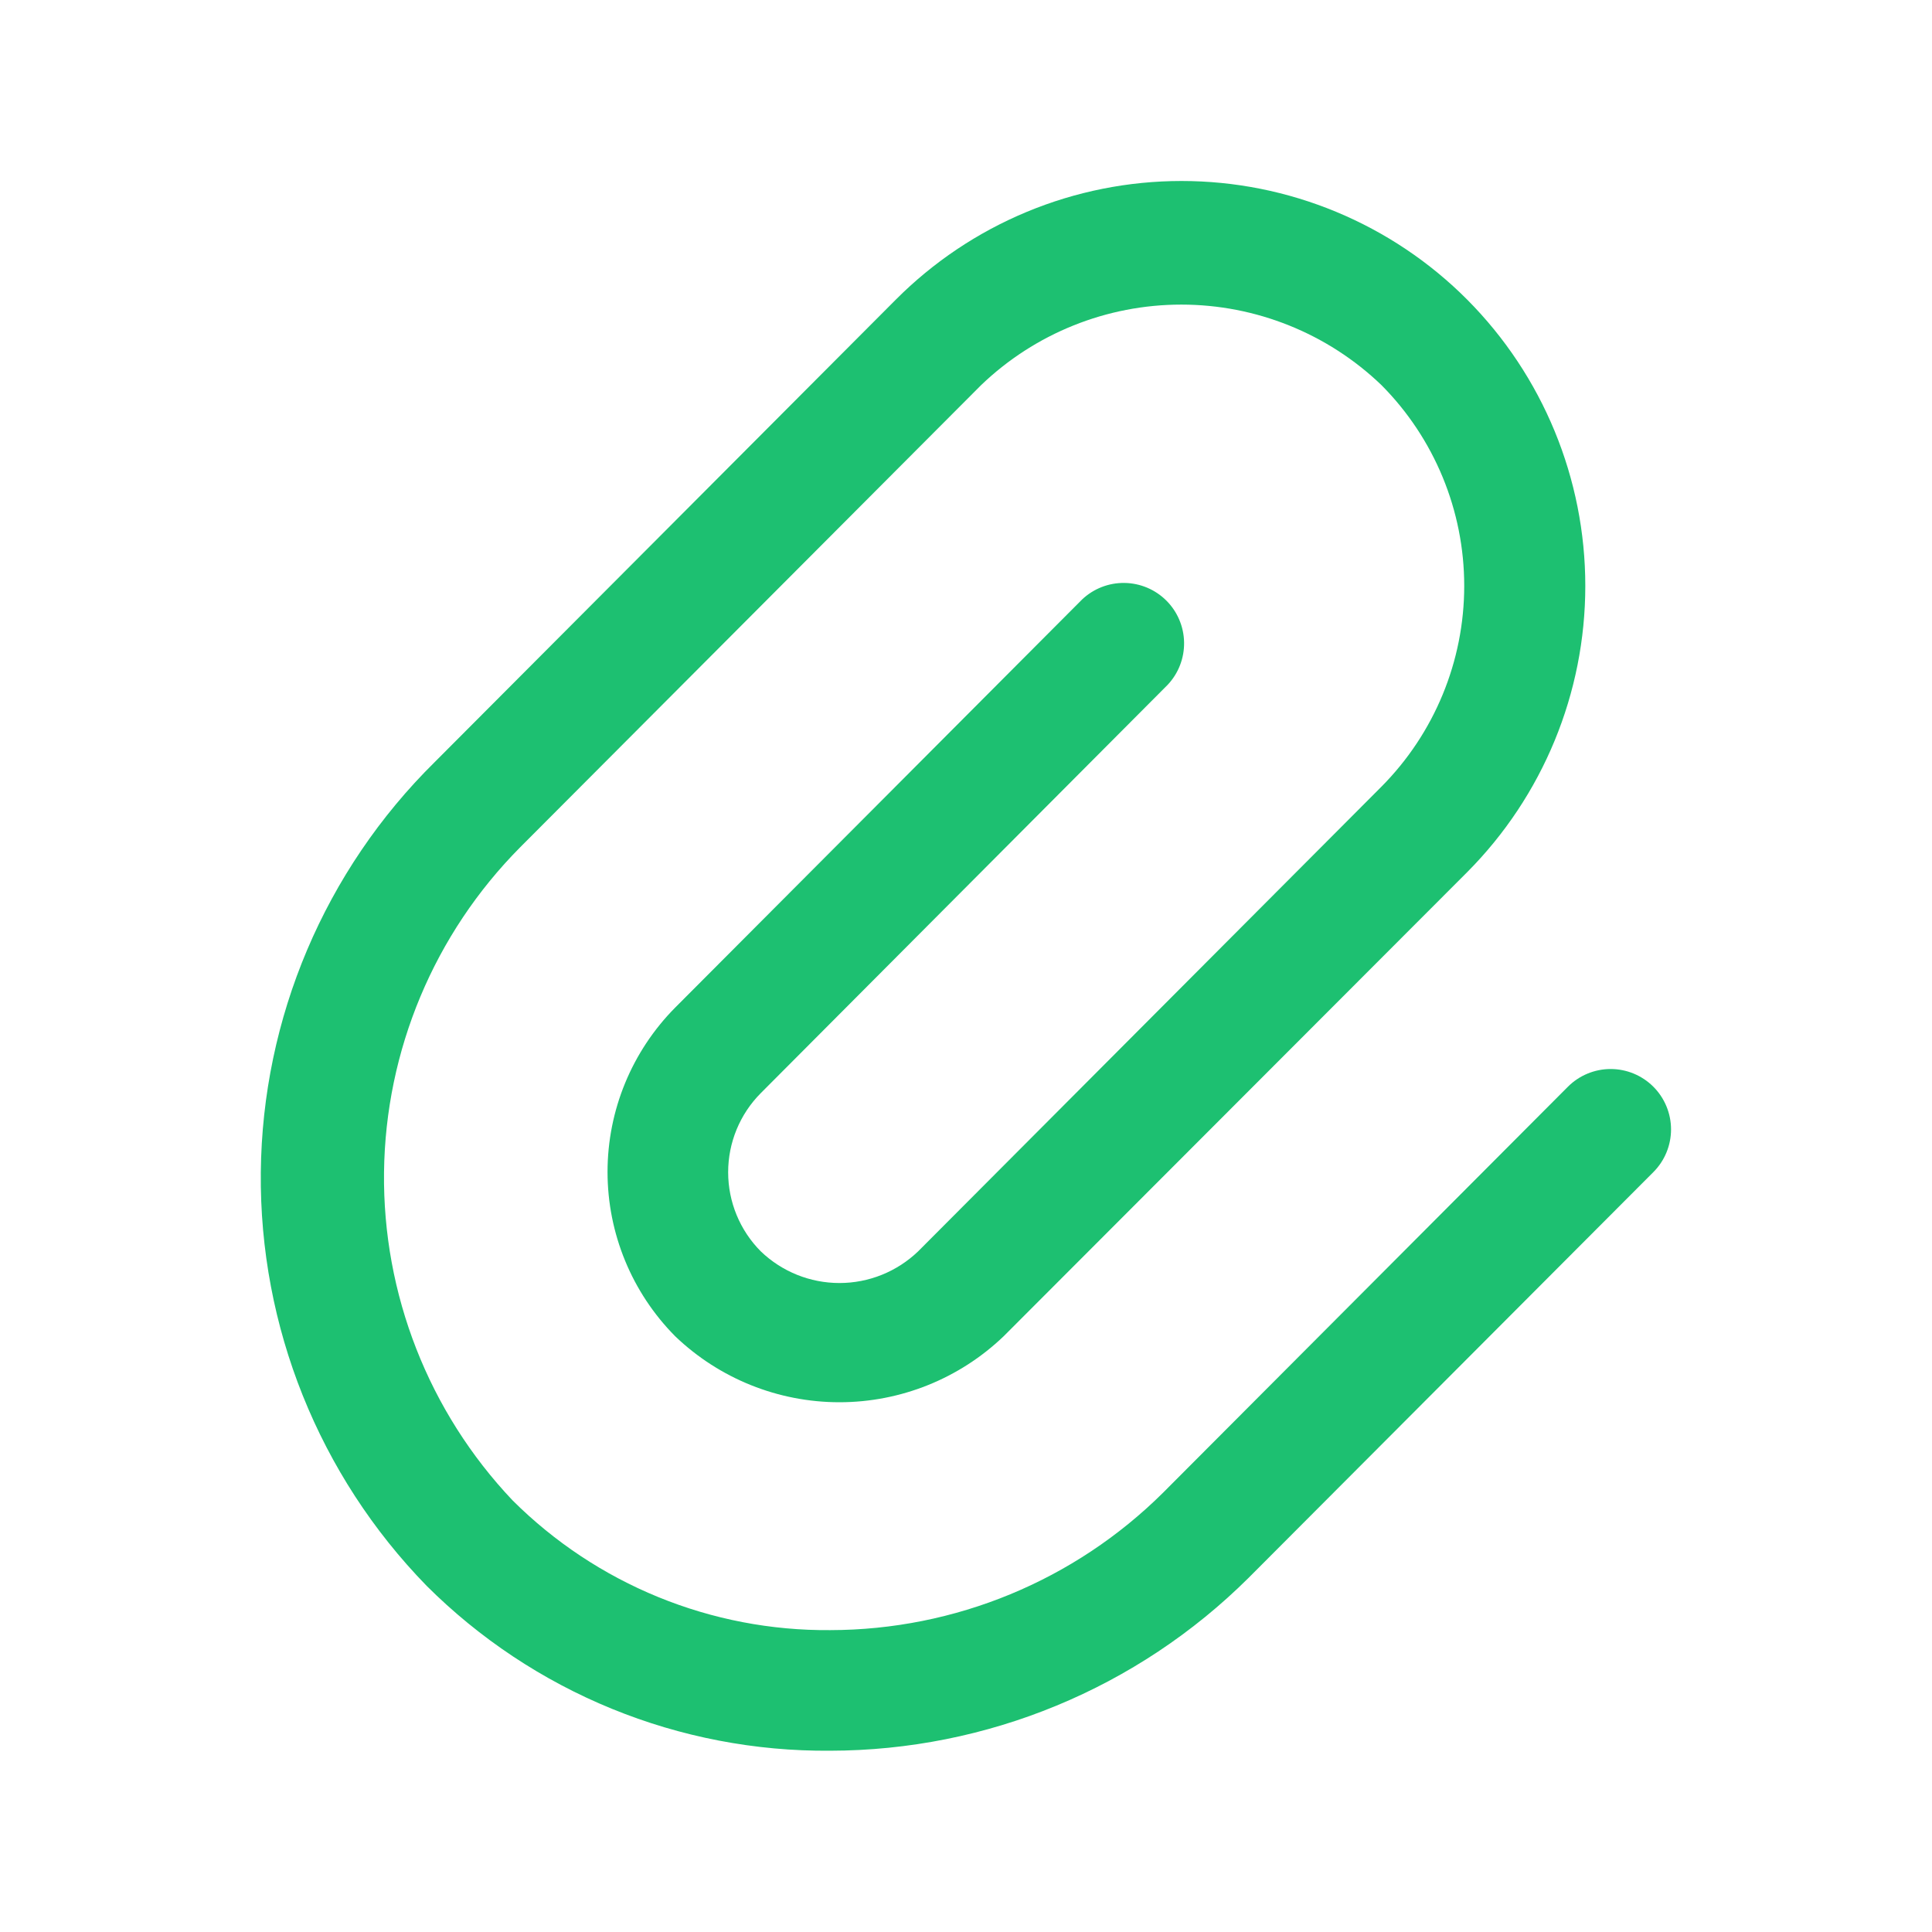
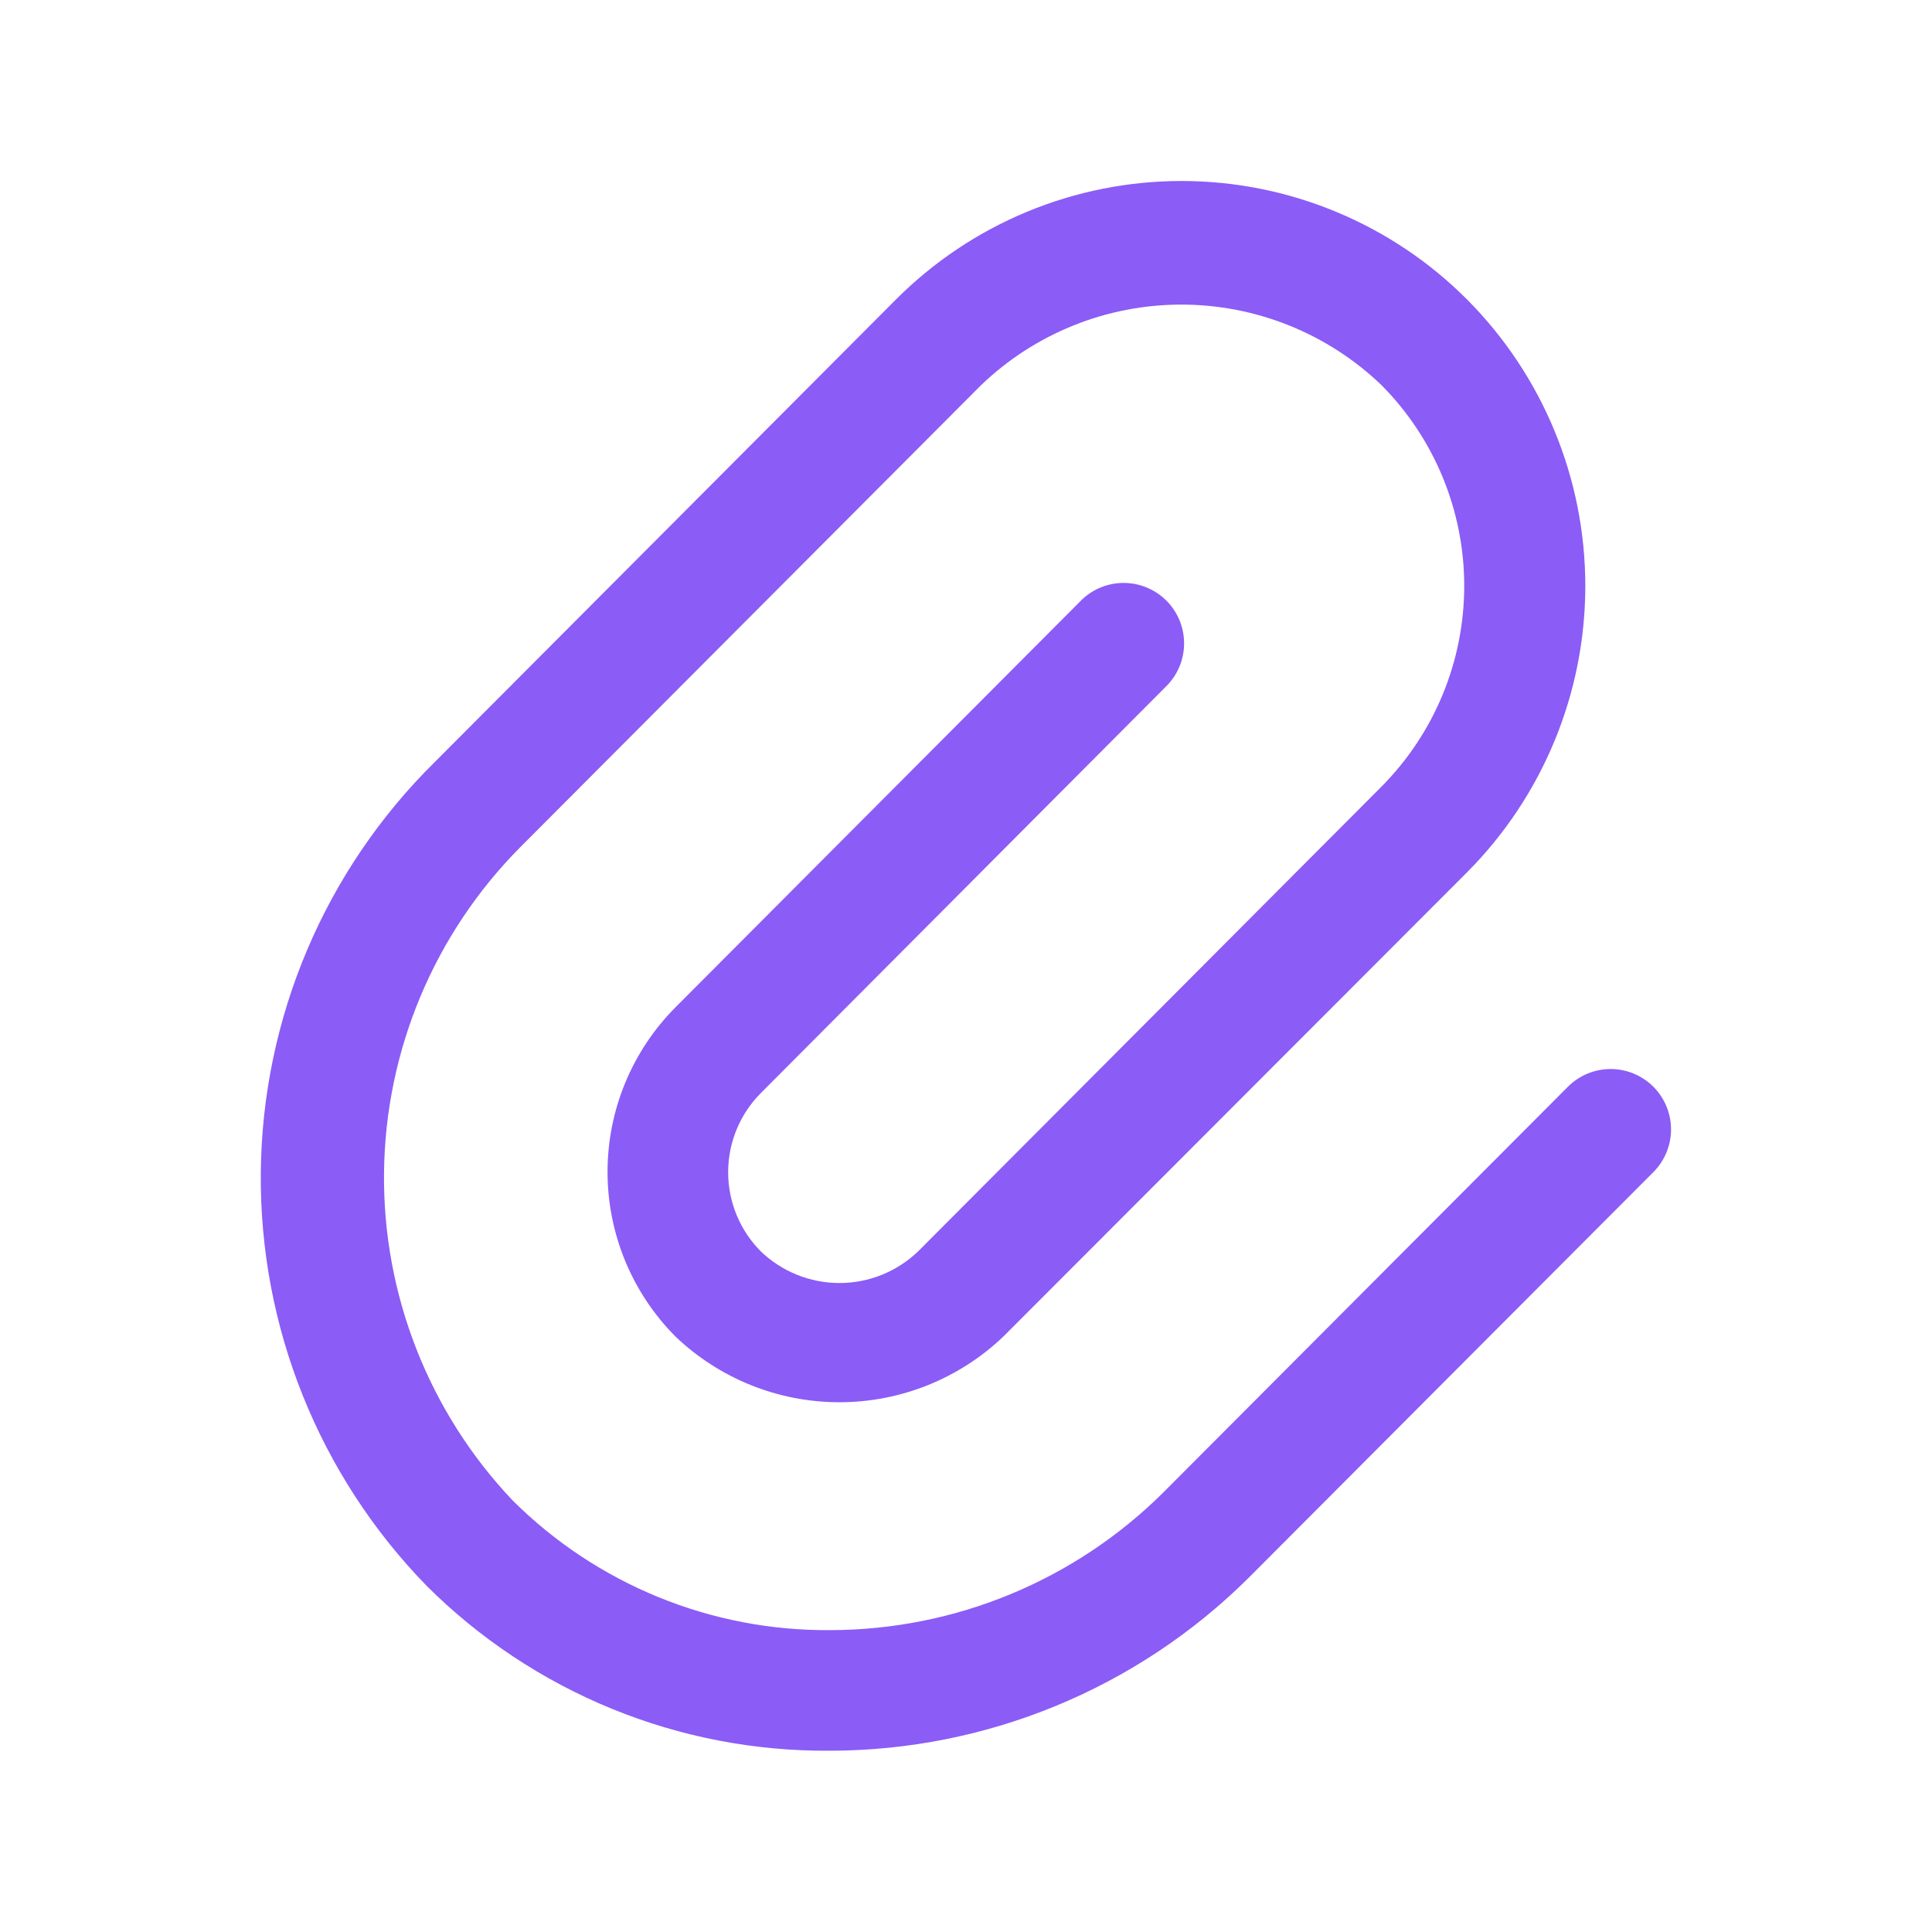
<svg xmlns="http://www.w3.org/2000/svg" width="100" height="100" viewBox="0 0 100 100" fill="none">
-   <path d="M85.579 60.667L64.629 81.667C58.87 87.391 51.082 90.608 42.962 90.617C39.09 90.648 35.25 89.91 31.666 88.445C28.082 86.98 24.824 84.817 22.083 82.083C16.507 76.362 13.421 68.667 13.499 60.678C13.577 52.69 16.813 45.057 22.5 39.446L46.363 15.513C48.303 13.565 50.608 12.02 53.146 10.966C55.684 9.911 58.406 9.368 61.154 9.368C63.903 9.368 66.625 9.911 69.163 10.966C71.701 12.02 74.007 13.565 75.946 15.513C79.859 19.45 82.055 24.775 82.055 30.326C82.055 35.876 79.859 41.201 75.946 45.138L51.946 69.167C49.659 71.357 46.615 72.58 43.448 72.58C40.281 72.58 37.237 71.357 34.95 69.167C32.706 66.904 31.446 63.846 31.446 60.658C31.446 57.471 32.706 54.413 34.95 52.15L56.013 31.025C56.605 30.467 57.39 30.161 58.203 30.173C59.017 30.184 59.794 30.511 60.37 31.086C60.945 31.66 61.275 32.436 61.288 33.249C61.302 34.062 60.998 34.849 60.442 35.442L39.379 56.579C38.296 57.667 37.689 59.14 37.689 60.675C37.689 62.21 38.296 63.683 39.379 64.771C40.474 65.822 41.932 66.409 43.45 66.409C44.968 66.409 46.426 65.822 47.521 64.771L71.5 40.721C74.246 37.958 75.788 34.221 75.788 30.325C75.788 26.429 74.246 22.692 71.5 19.929C68.714 17.257 65.003 15.766 61.144 15.766C57.284 15.766 53.573 17.257 50.787 19.929L26.921 43.858C22.477 48.337 19.95 54.369 19.877 60.679C19.804 66.988 22.19 73.078 26.529 77.658C28.688 79.811 31.254 81.513 34.076 82.666C36.899 83.819 39.922 84.4 42.971 84.375C49.429 84.367 55.623 81.809 60.204 77.258L81.154 56.25C81.74 55.663 82.535 55.333 83.364 55.332C84.193 55.332 84.988 55.66 85.575 56.246C86.162 56.832 86.492 57.627 86.493 58.456C86.493 59.285 86.165 60.08 85.579 60.667V60.667Z" fill="#1DC071" />
+   <path d="M85.579 60.667L64.629 81.667C58.87 87.391 51.082 90.608 42.962 90.617C39.09 90.648 35.25 89.91 31.666 88.445C28.082 86.98 24.824 84.817 22.083 82.083C16.507 76.362 13.421 68.667 13.499 60.678C13.577 52.69 16.813 45.057 22.5 39.446L46.363 15.513C48.303 13.565 50.608 12.02 53.146 10.966C55.684 9.911 58.406 9.368 61.154 9.368C63.903 9.368 66.625 9.911 69.163 10.966C71.701 12.02 74.007 13.565 75.946 15.513C79.859 19.45 82.055 24.775 82.055 30.326C82.055 35.876 79.859 41.201 75.946 45.138L51.946 69.167C49.659 71.357 46.615 72.58 43.448 72.58C40.281 72.58 37.237 71.357 34.95 69.167C32.706 66.904 31.446 63.846 31.446 60.658C31.446 57.471 32.706 54.413 34.95 52.15L56.013 31.025C56.605 30.467 57.39 30.161 58.203 30.173C59.017 30.184 59.794 30.511 60.37 31.086C60.945 31.66 61.275 32.436 61.288 33.249C61.302 34.062 60.998 34.849 60.442 35.442L39.379 56.579C38.296 57.667 37.689 59.14 37.689 60.675C37.689 62.21 38.296 63.683 39.379 64.771C40.474 65.822 41.932 66.409 43.45 66.409C44.968 66.409 46.426 65.822 47.521 64.771L71.5 40.721C74.246 37.958 75.788 34.221 75.788 30.325C75.788 26.429 74.246 22.692 71.5 19.929C68.714 17.257 65.003 15.766 61.144 15.766C57.284 15.766 53.573 17.257 50.787 19.929L26.921 43.858C22.477 48.337 19.95 54.369 19.877 60.679C19.804 66.988 22.19 73.078 26.529 77.658C28.688 79.811 31.254 81.513 34.076 82.666C36.899 83.819 39.922 84.4 42.971 84.375C49.429 84.367 55.623 81.809 60.204 77.258L81.154 56.25C81.74 55.663 82.535 55.333 83.364 55.332C84.193 55.332 84.988 55.66 85.575 56.246C86.162 56.832 86.492 57.627 86.493 58.456C86.493 59.285 86.165 60.08 85.579 60.667Z" fill="#8B5CF6" />
</svg>
